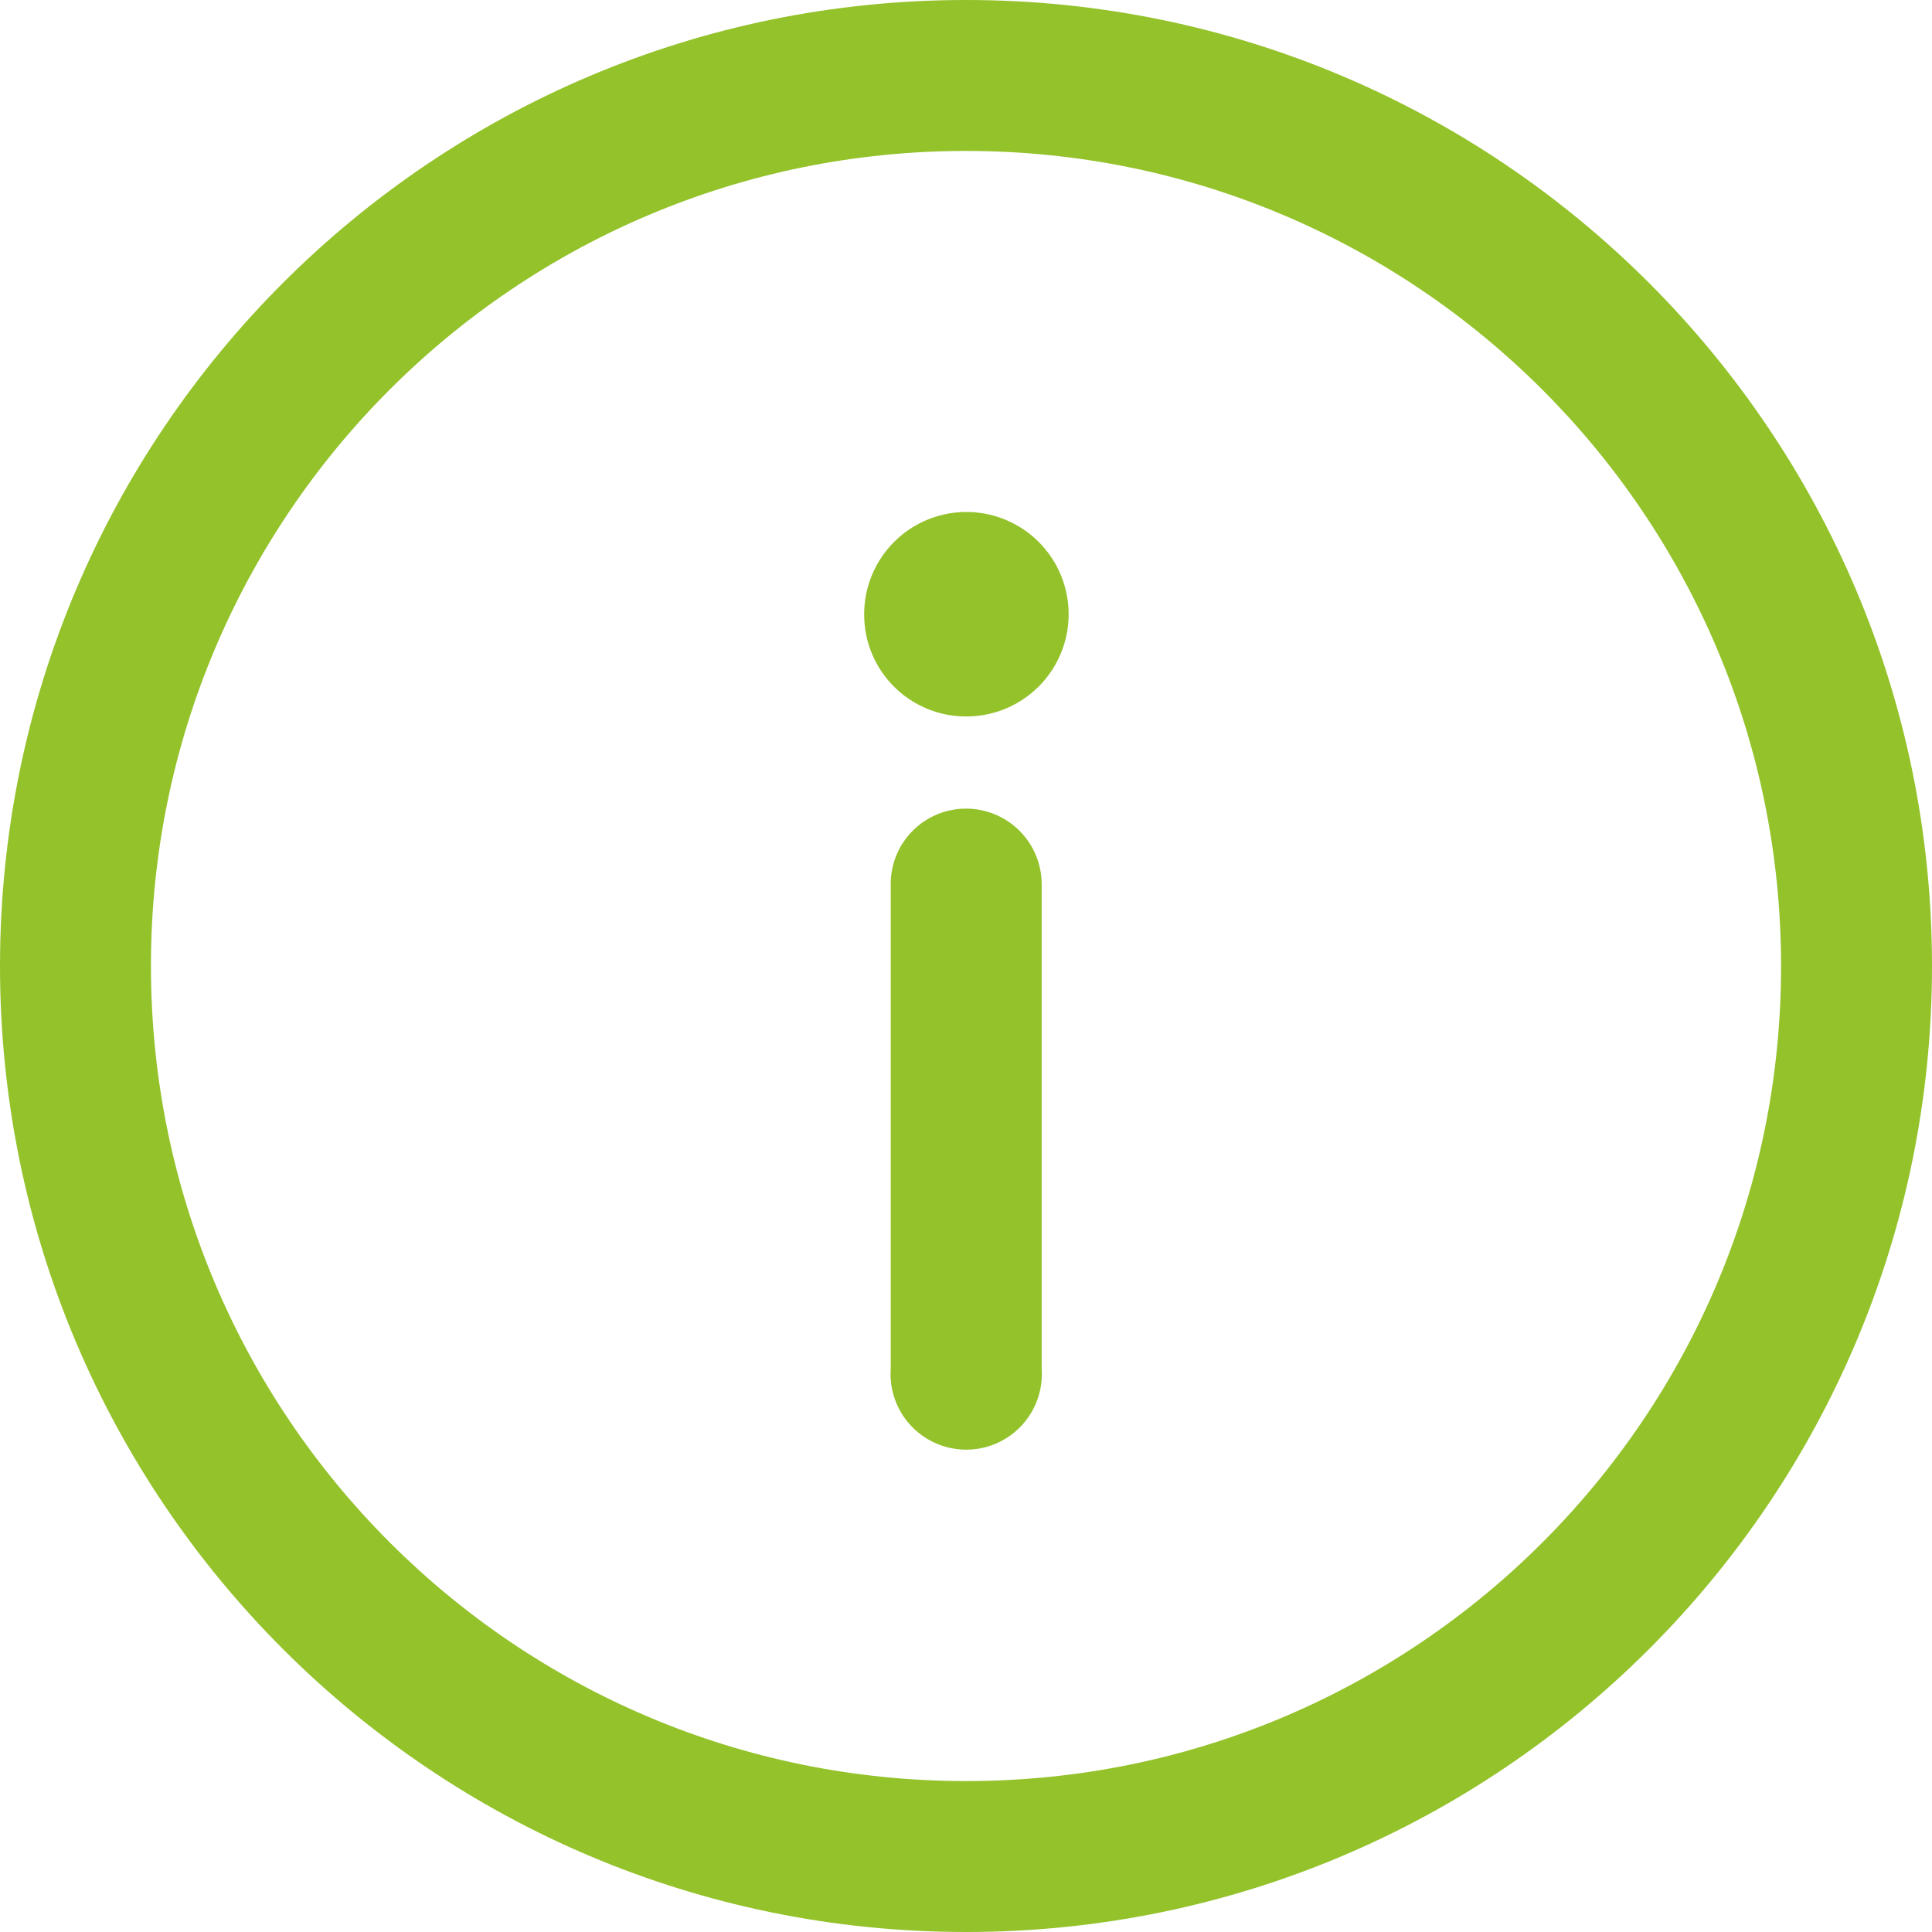
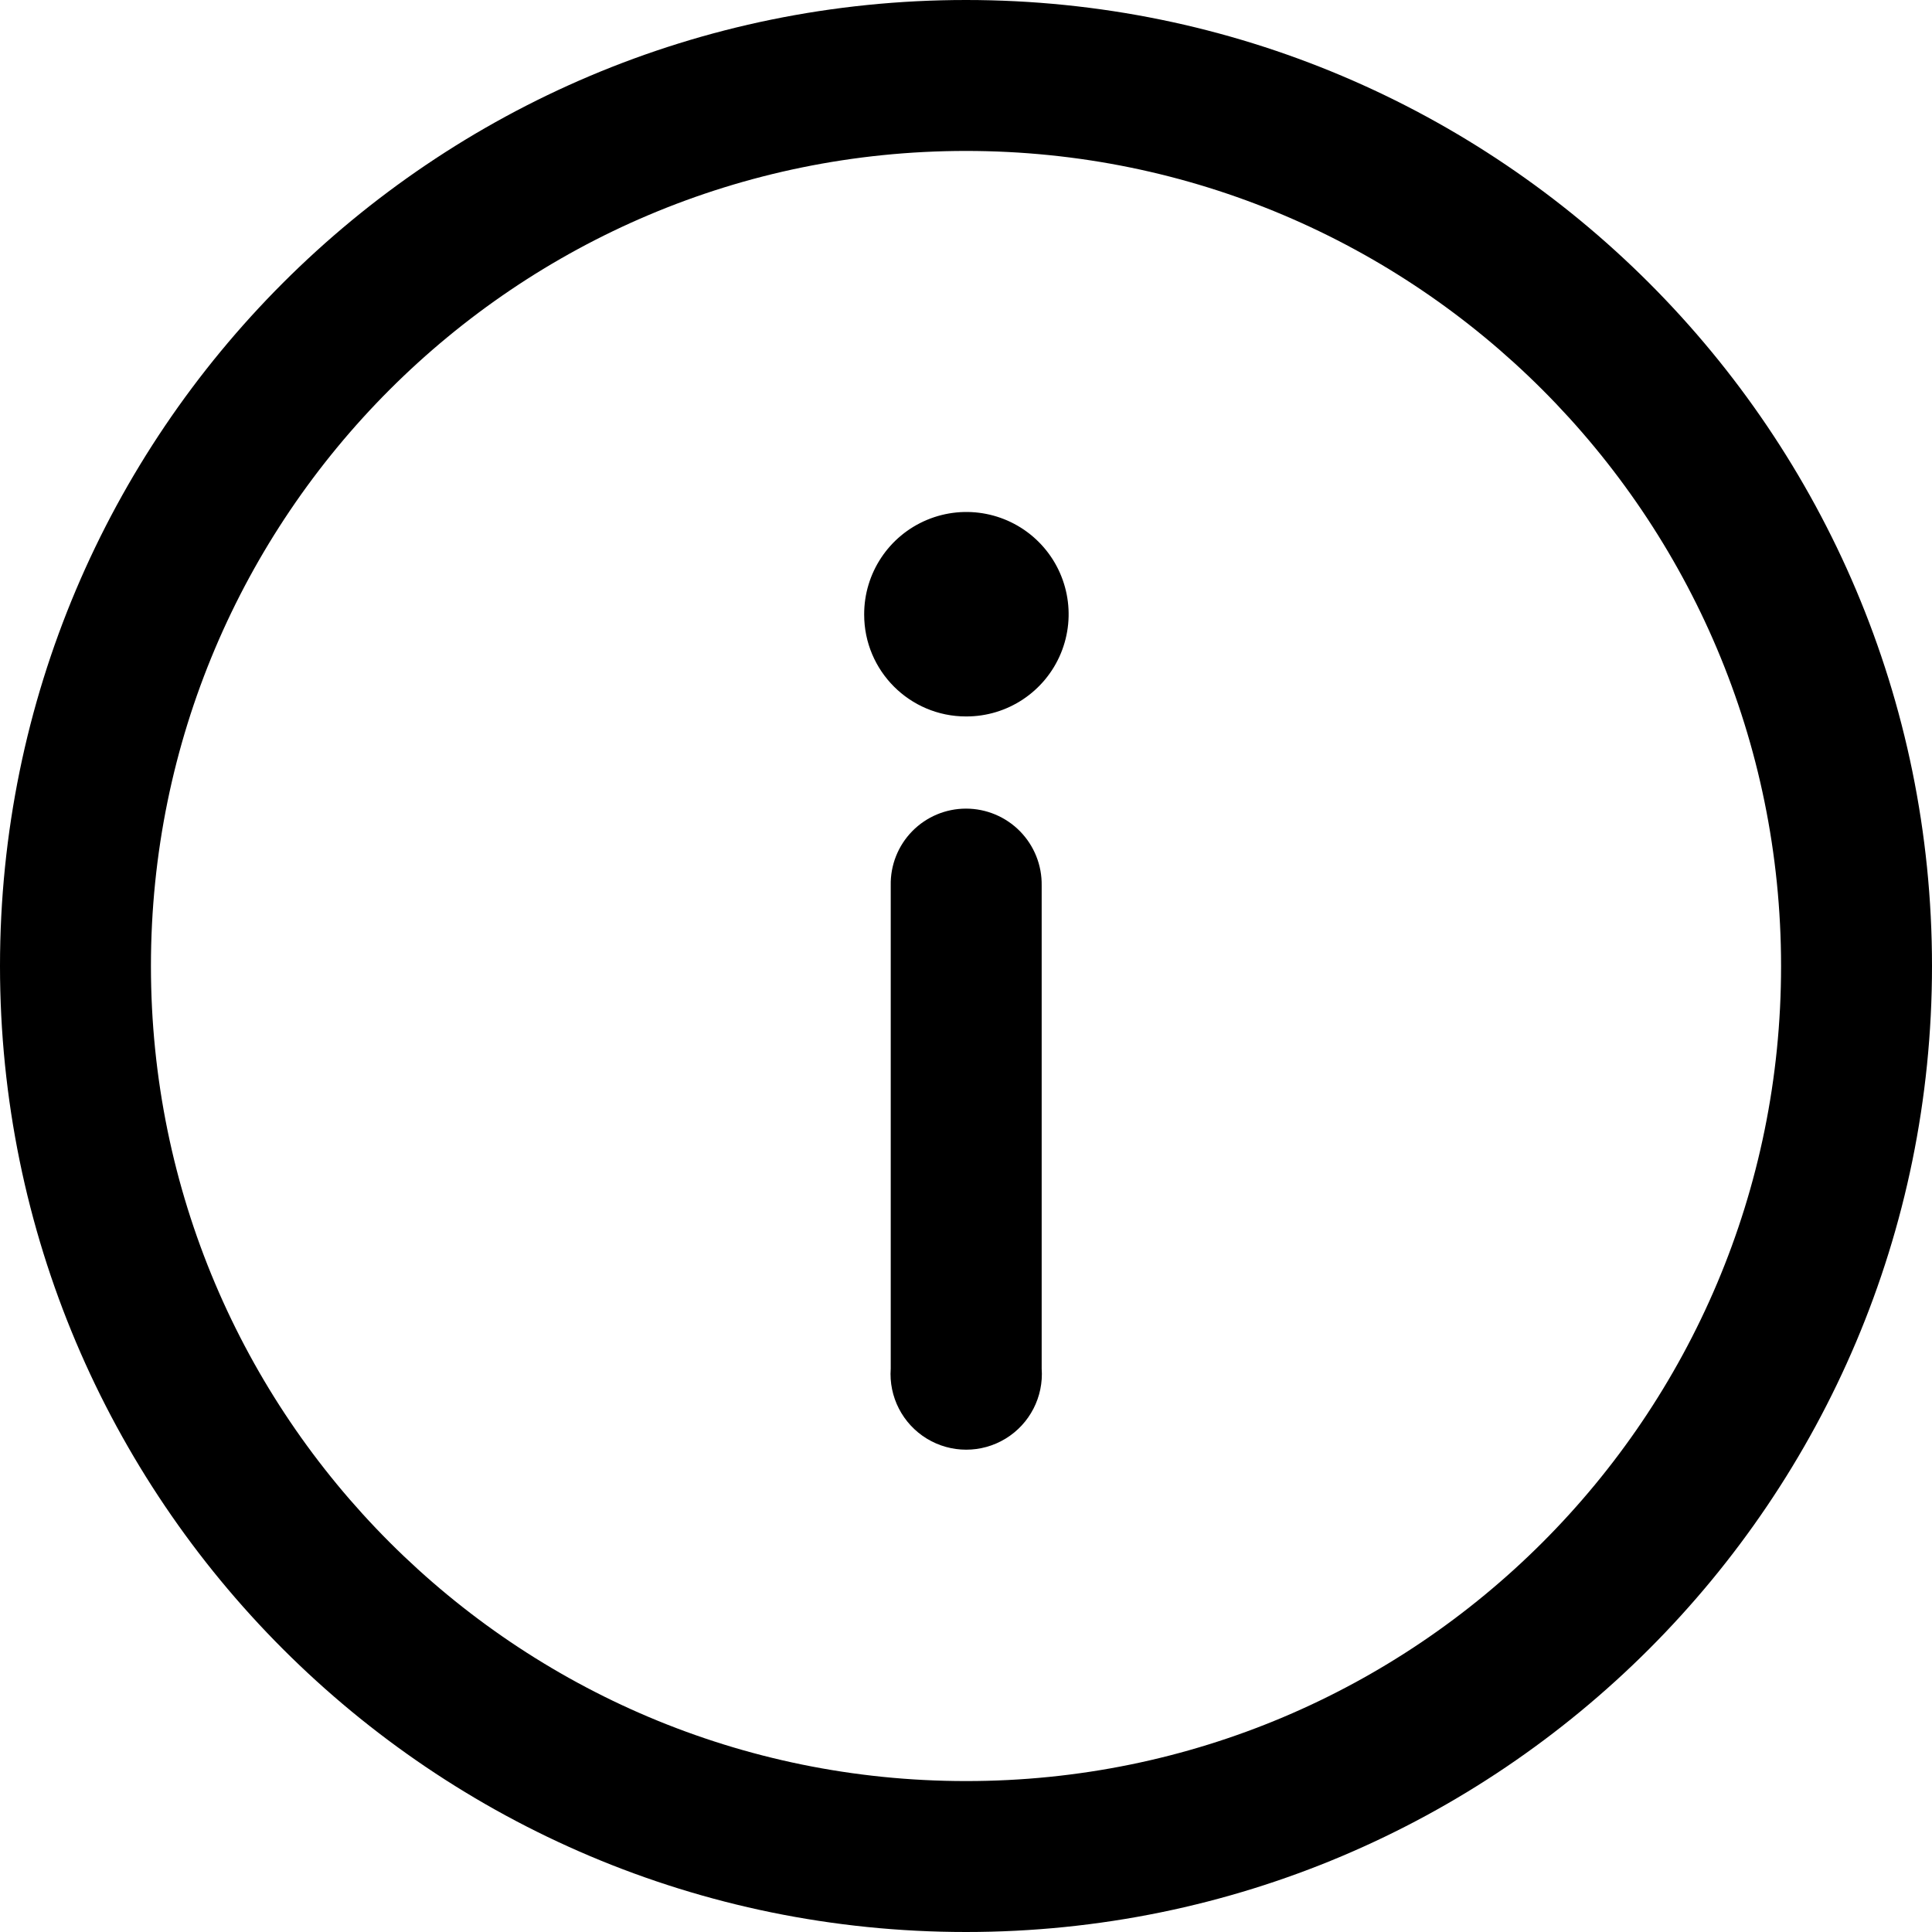
- <svg xmlns="http://www.w3.org/2000/svg" id="Layer_1" data-name="Layer 1" viewBox="0 0 48 48">
-   <defs>
-     <style>.cls-1{fill:#94c22b;}</style>
-   </defs>
+ <svg xmlns="http://www.w3.org/2000/svg" viewBox="0 0 48 48">
  <path class="cls-1" d="M24,0A24,24,0,1,0,48,24,24,24,0,0,0,24,0Zm0,44.25A20.25,20.25,0,1,1,44.25,24,20.24,20.24,0,0,1,24,44.25Z" />
  <path class="cls-1" d="M24,20.09A1.87,1.87,0,0,0,22.13,22V34a1.88,1.88,0,1,0,3.75,0V22A1.88,1.88,0,0,0,24,20.09Z" />
  <path class="cls-1" d="M24,17.8a2.54,2.54,0,1,0-2.53-2.53A2.53,2.53,0,0,0,24,17.8Z" />
</svg>
